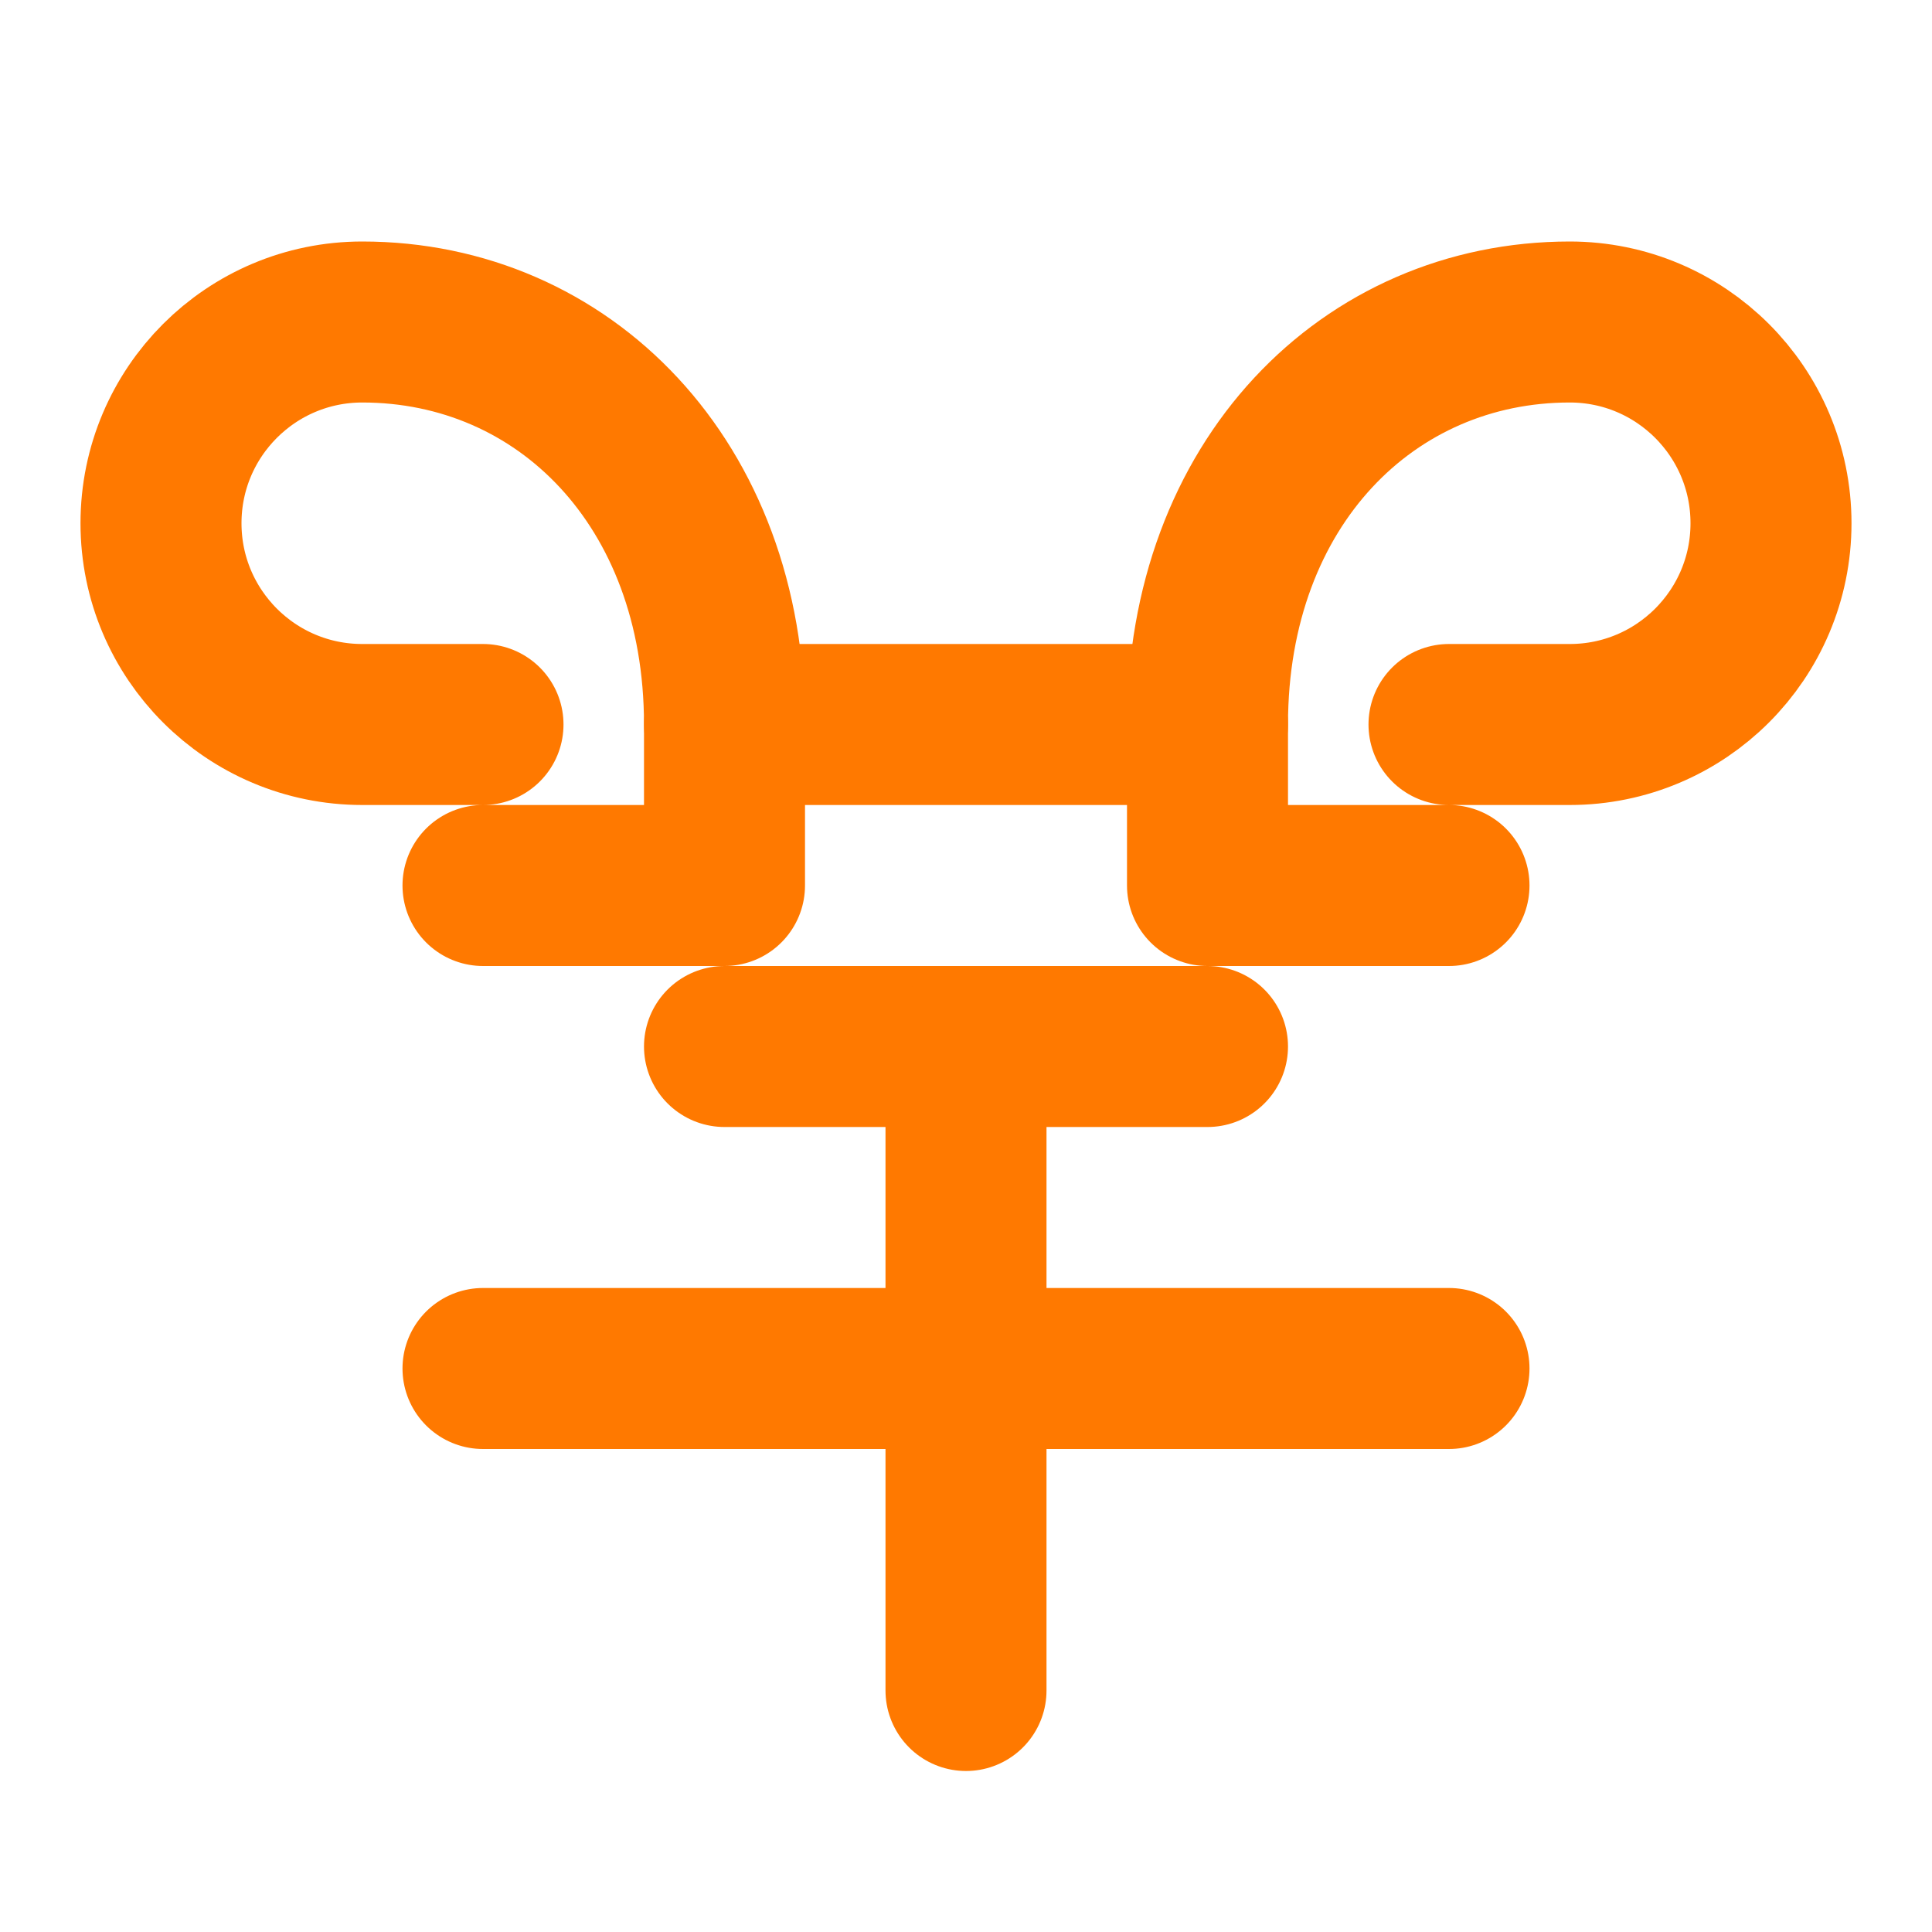
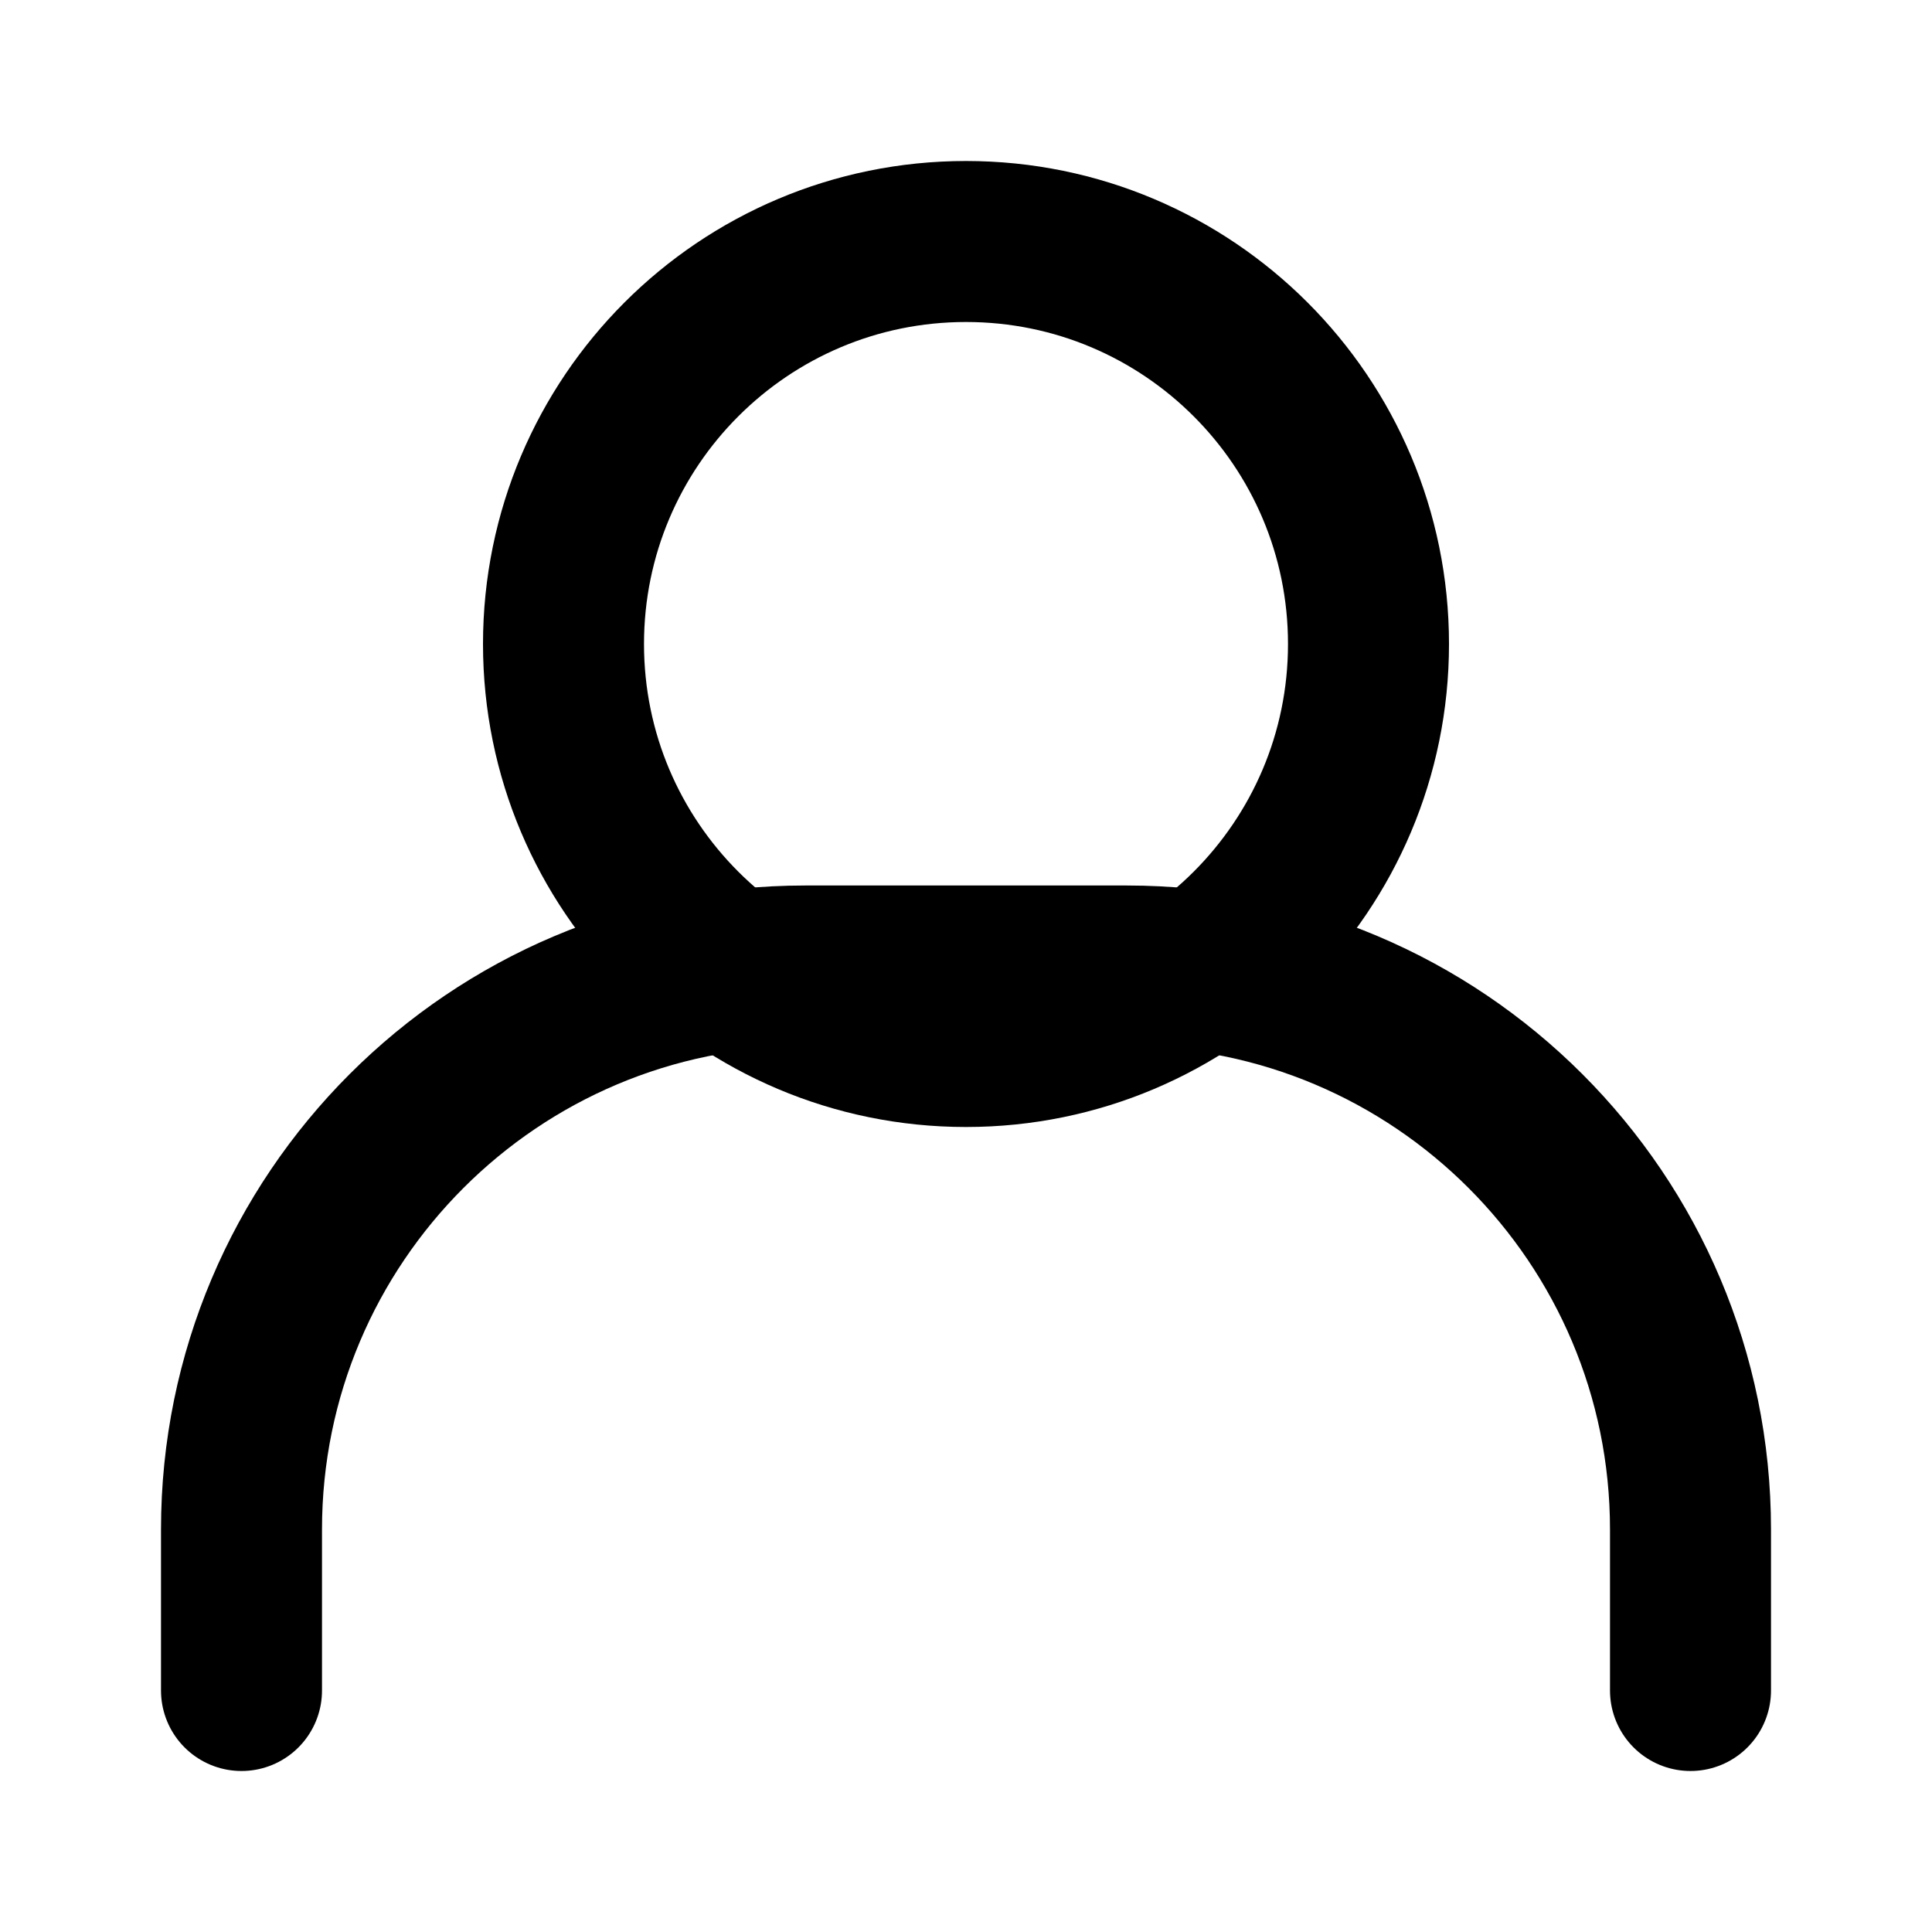
- <svg xmlns="http://www.w3.org/2000/svg" viewBox="0 0 24 24" fill="none" stroke="#FF7900" stroke-width="2" stroke-linecap="round" stroke-linejoin="round">
-   <path d="M6 9H4.5a2.5 2.5 0 0 1 0-5C7 4 9 6 9 9v2h-3" />
-   <path d="M18 9h1.5a2.5 2.5 0 0 0 0-5C17 4 15 6 15 9v2h3" />
-   <path d="M9 9h6" />
-   <path d="M9 13h6" />
-   <path d="M6 17h12" />
-   <path d="M12 13v8" />
+ <svg xmlns="http://www.w3.org/2000/svg" viewBox="0 0 24 24" fill="none" stroke="currentColor" stroke-width="2" stroke-linecap="round" stroke-linejoin="round">
+   <circle cx="12" cy="8" r="5" />
+   <path d="M3 21v-2a7 7 0 0 1 7-7h4a7 7 0 0 1 7 7v2" />
</svg>
